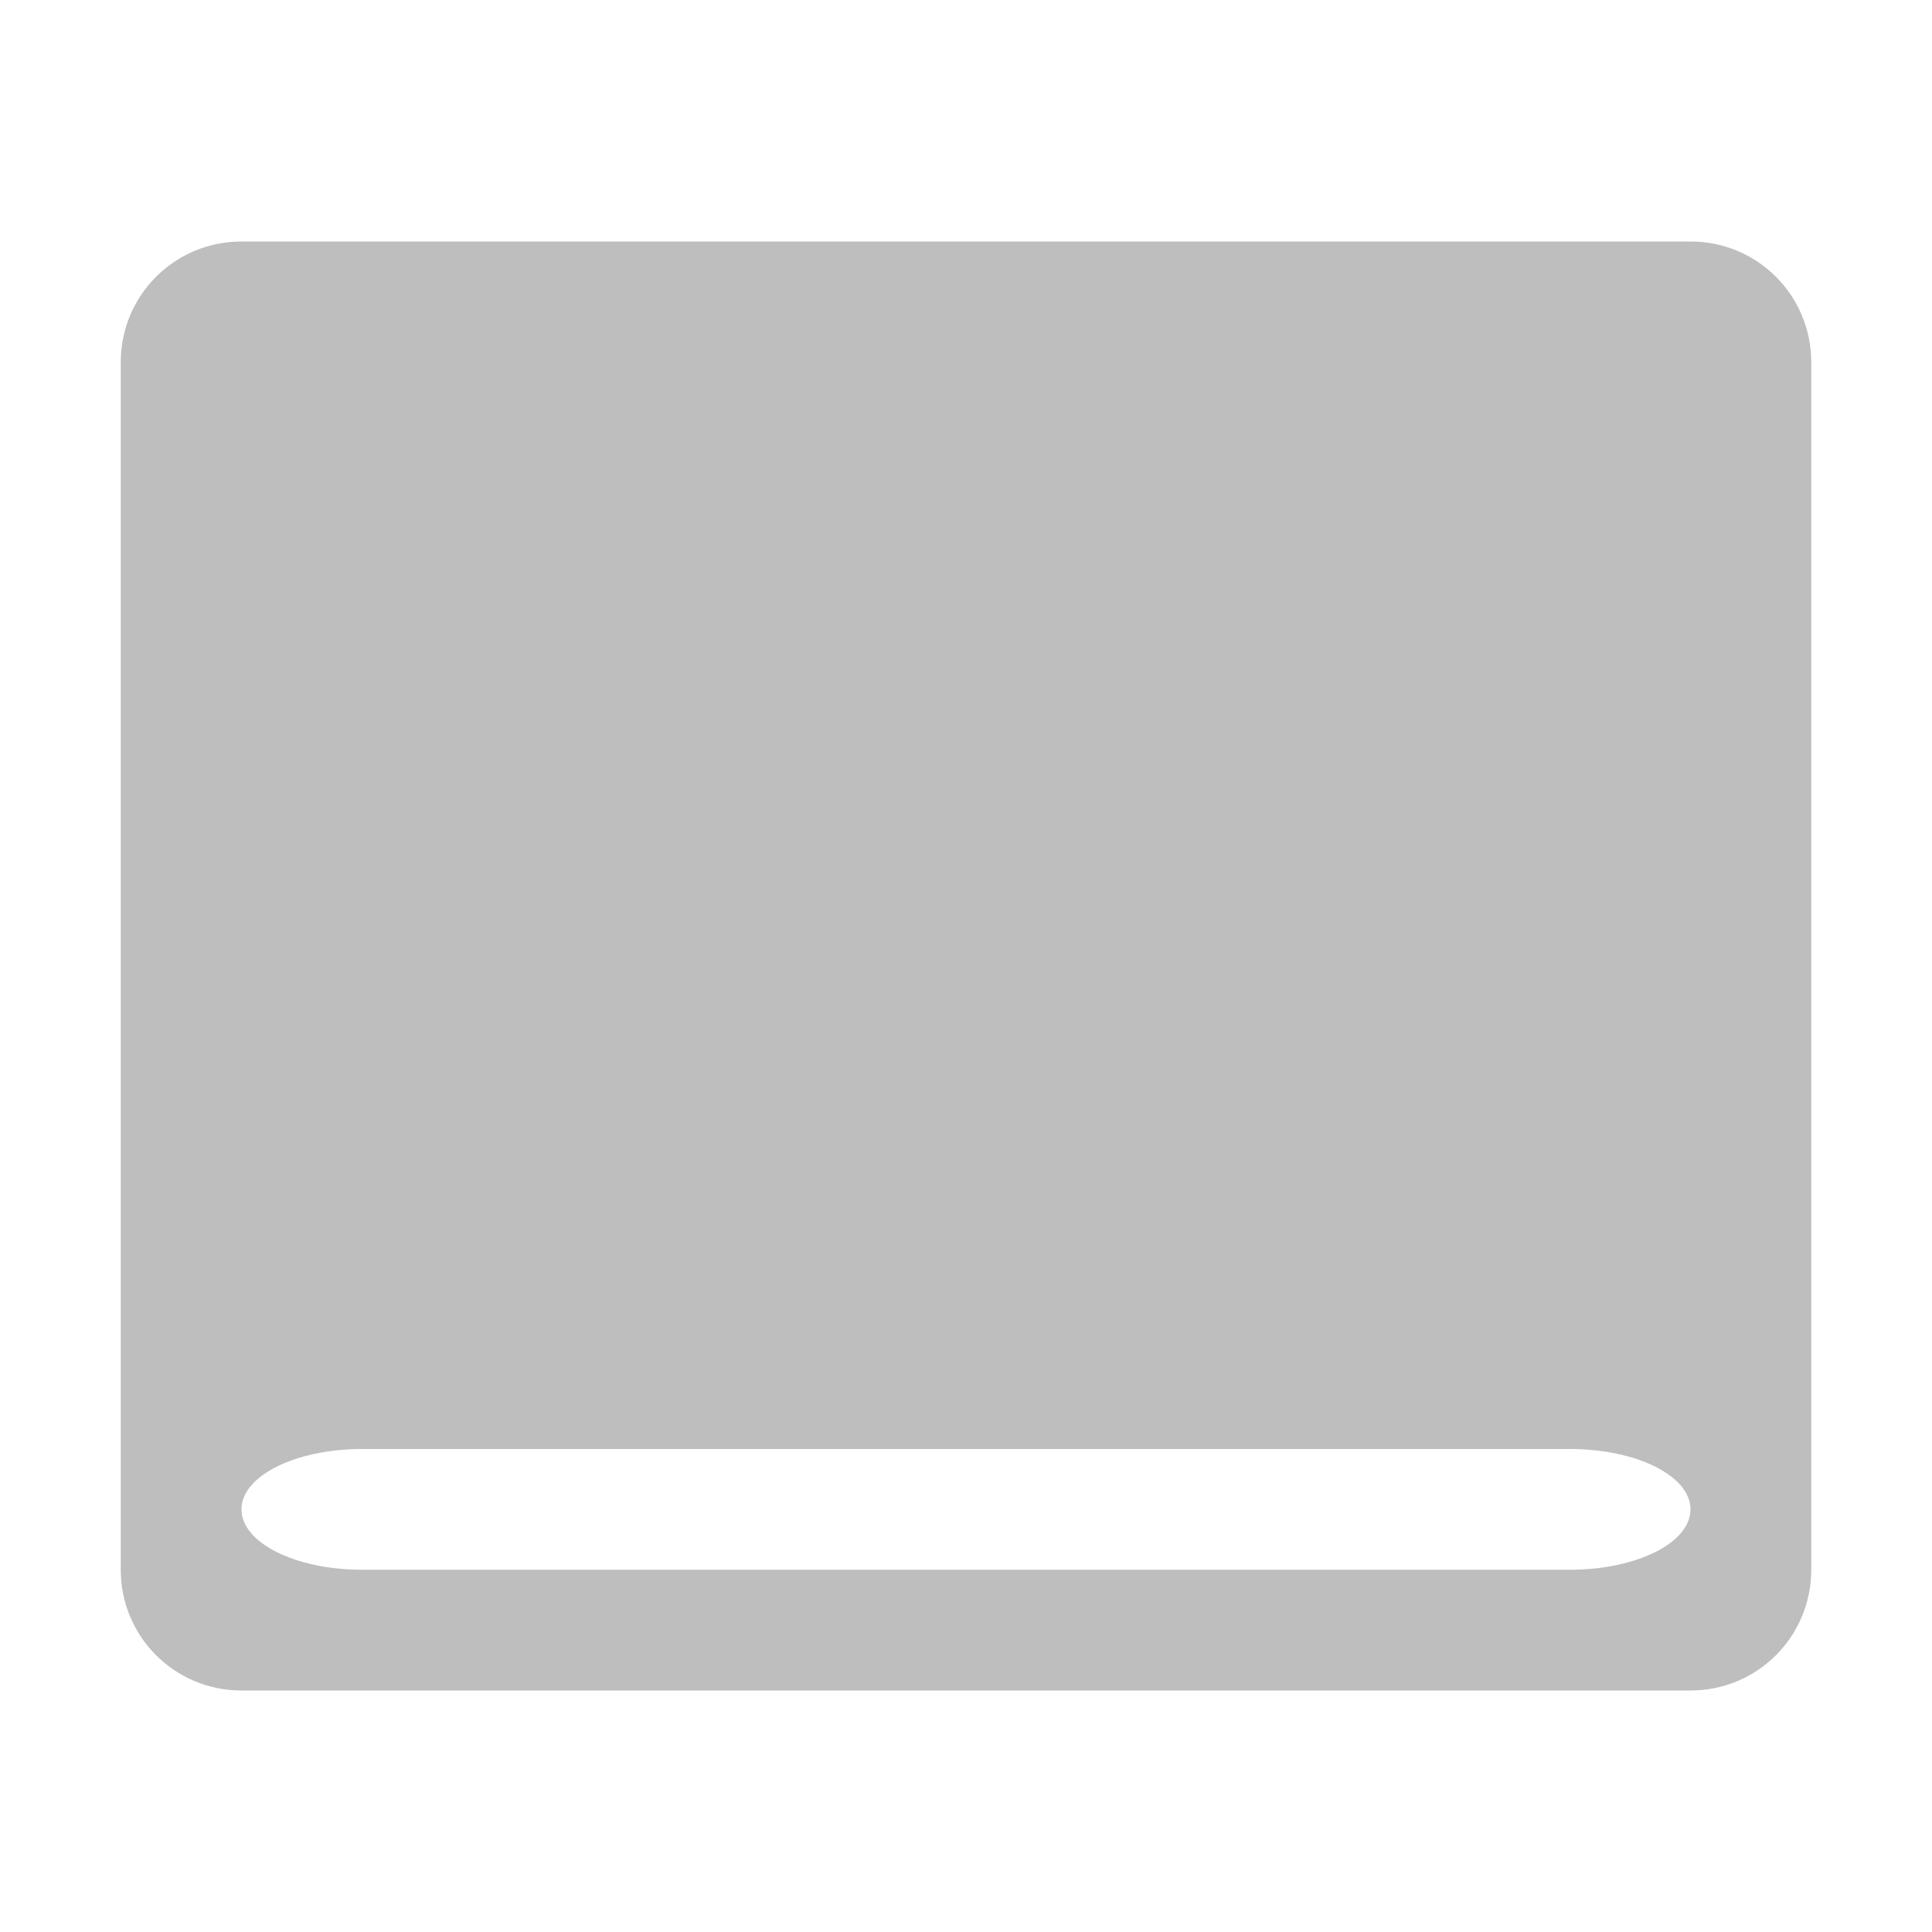
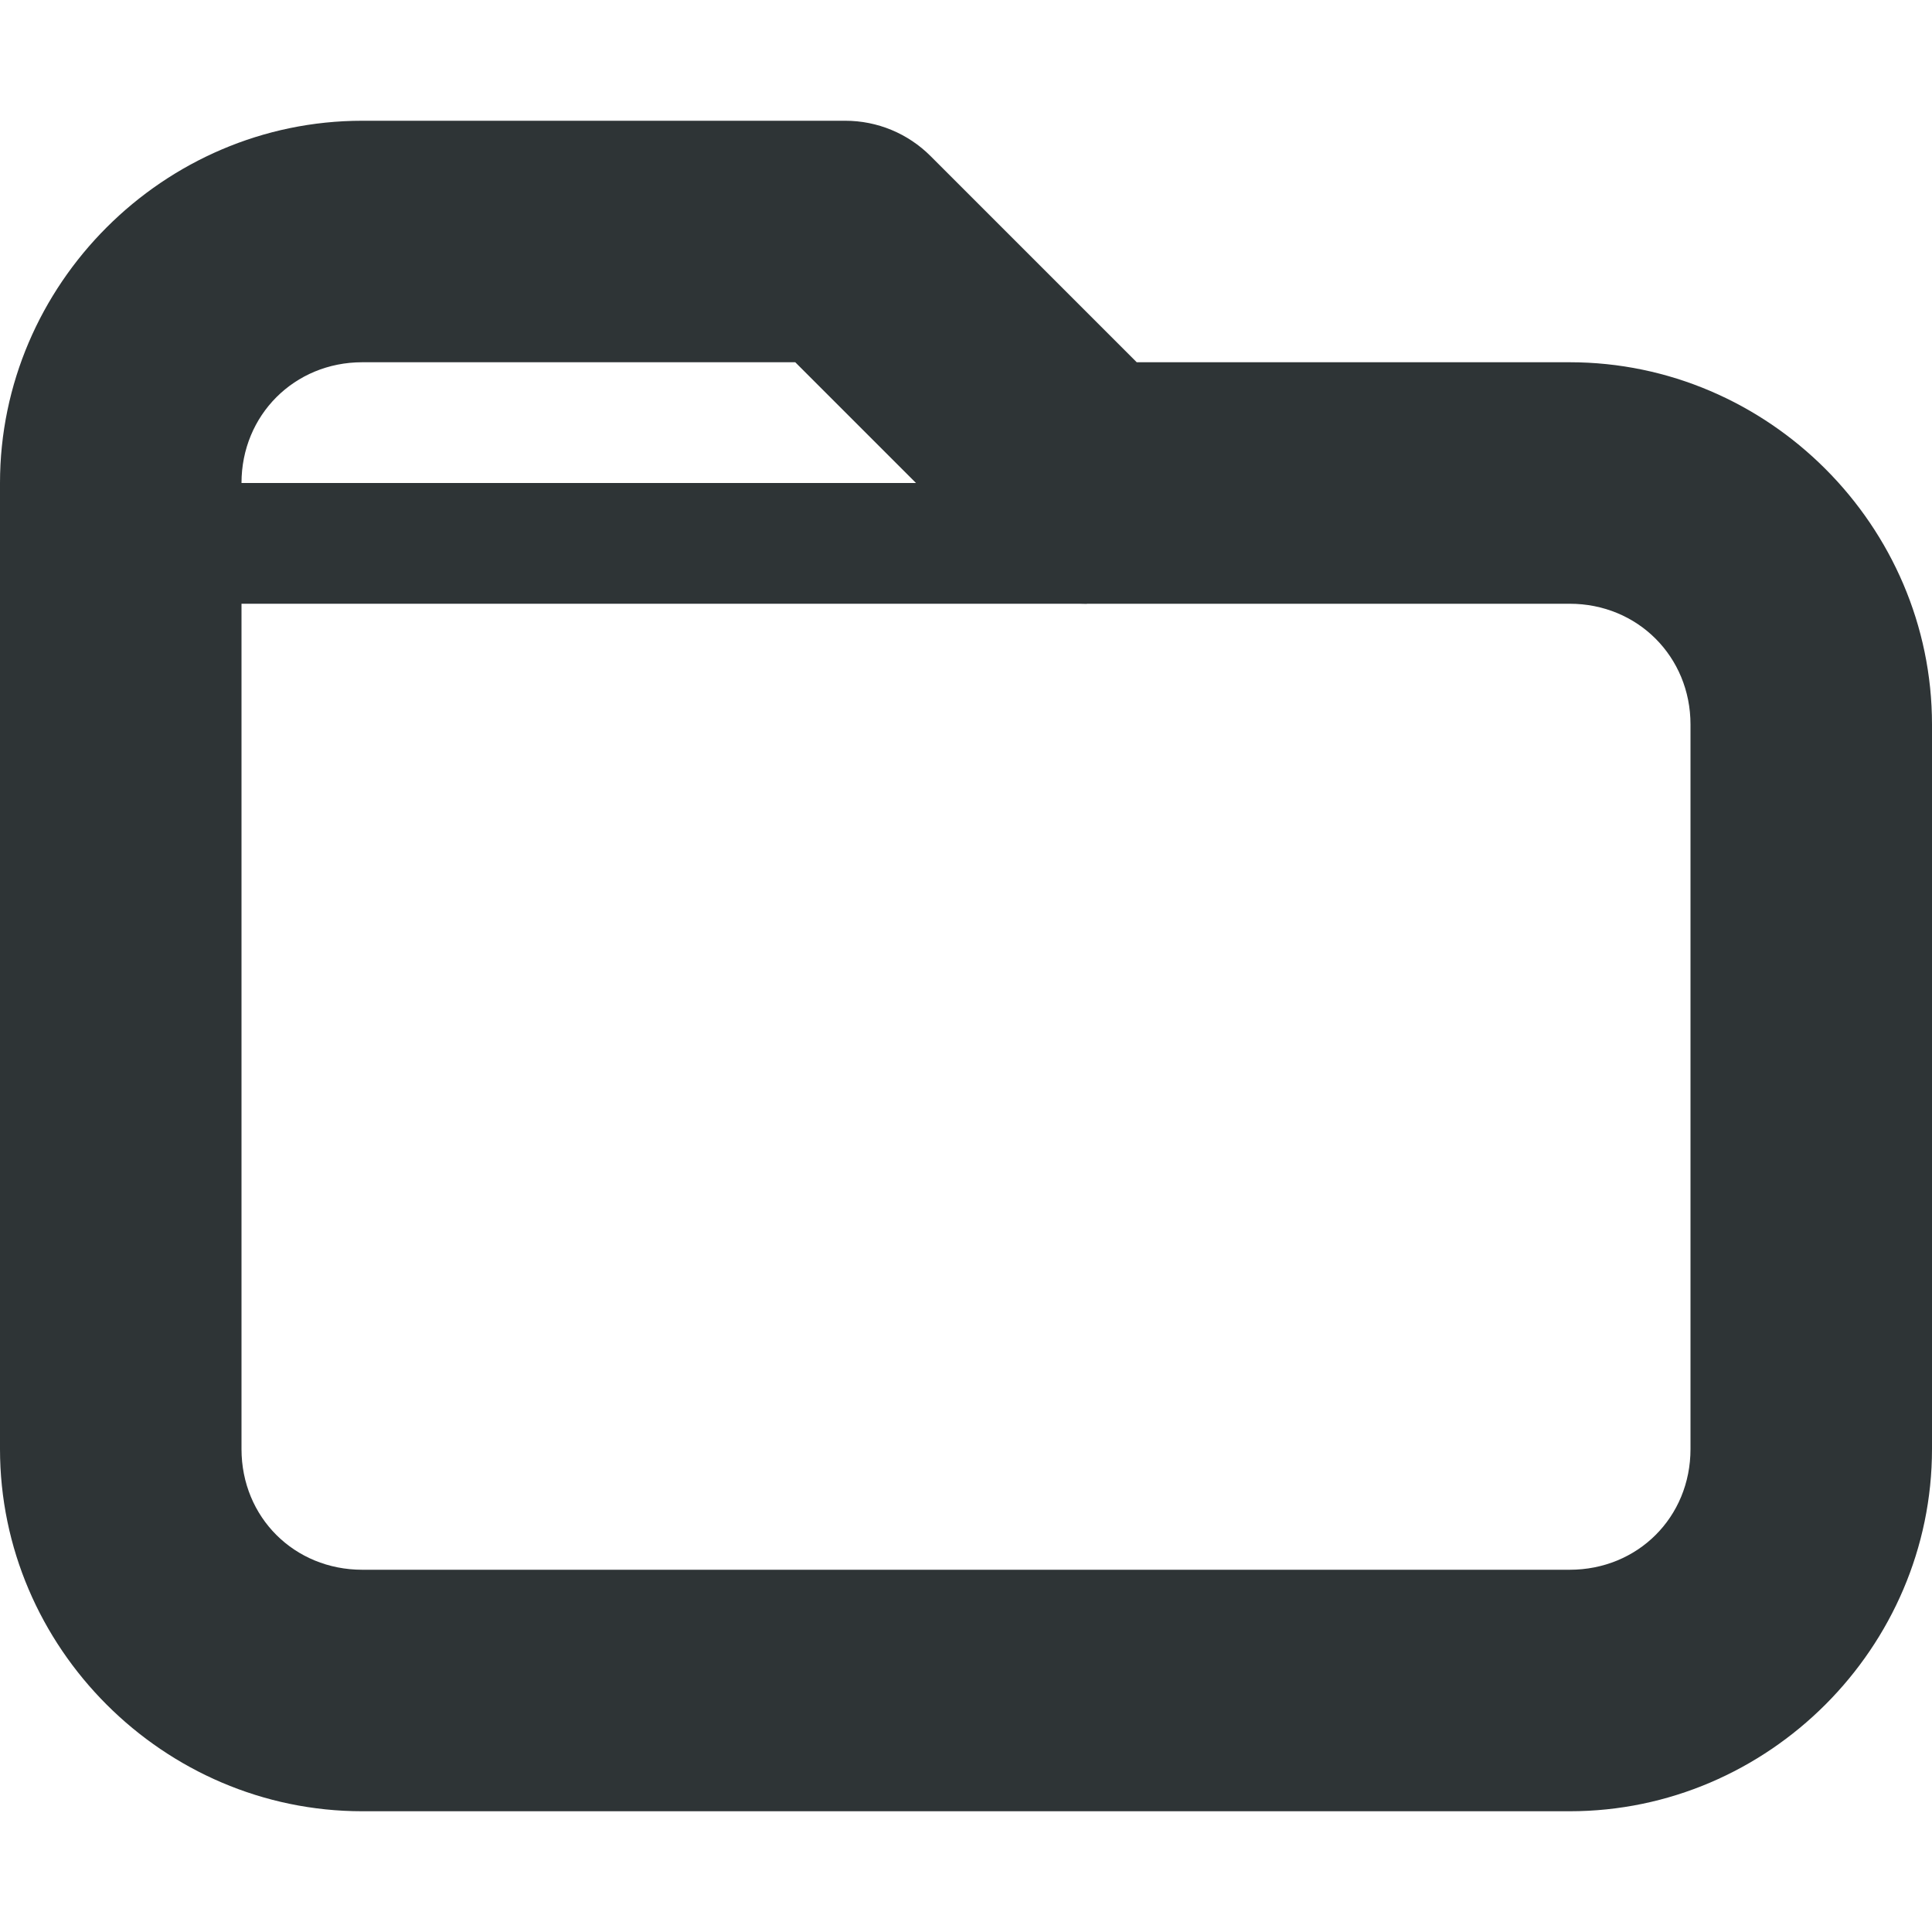
- <svg xmlns="http://www.w3.org/2000/svg" id="svg7384" version="1.1" height="16" width="16">
-   <defs id="defs7386" />
-   <g transform="translate(-482,-176)" id="layer9" style="display:inline" />
-   <g transform="translate(-482,-176)" id="layer10" />
-   <g transform="translate(-482,-176)" id="layer11" />
-   <g transform="translate(-482,-176)" id="layer12" />
-   <g transform="translate(-482,-176)" id="layer13">
-     <g transform="translate(254.0002,-820)" id="g40072" />
-     <path style="opacity:1;fill:#bebebe;fill-opacity:1;stroke:none;stroke-width:2;stroke-linecap:butt;stroke-linejoin:round;stroke-miterlimit:4;stroke-dasharray:none;stroke-dashoffset:0;stroke-opacity:1" d="m 484,190 c -0.554,0 -1,-0.446 -1,-1 v -10 c 0,-0.554 0.446,-1 1,-1 h 12 c 0.554,0 1,0.446 1,1 v 10 c 0,0.554 -0.446,1 -1,1 z m 1,-1 h 10 c 0.554,0 1,-0.223 1,-0.5 0,-0.277 -0.446,-0.5 -1,-0.5 h -10 c -0.554,0 -1,0.223 -1,0.5 0,0.277 0.446,0.5 1,0.5 z" id="rect4149" />
+ <svg xmlns="http://www.w3.org/2000/svg" height="16px" viewBox="0 0 16 16" width="16px">
+   <g fill="#2e3436">
+     <path d="m 1 4 v 1 h 8 v -1 z m 0 0" />
+     <path d="m 3 1 c -1.645 0 -3 1.355 -3 3 v 8 c 0 1.645 1.355 3 3 3 h 10 c 1.645 0 3 -1.355 3 -3 v -6 c 0 -1.645 -1.355 -3 -3 -3 h -3.586 l -1.707 -1.707 c -0.188 -0.188 -0.441 -0.293 -0.707 -0.293 z m 0 2 h 3.586 l 1.707 1.707 c 0.188 0.188 0.441 0.293 0.707 0.293 h 4 c 0.562 0 1 0.438 1 1 v 6 c 0 0.566 -0.438 1 -1 1 h -10 c -0.562 0 -1 -0.434 -1 -1 v -8 c 0 -0.562 0.438 -1 1 -1 z m 0 0" />
  </g>
-   <g transform="translate(-482,-176)" id="layer14" />
-   <g transform="translate(-482,-176)" id="layer15" style="display:inline" />
</svg>
